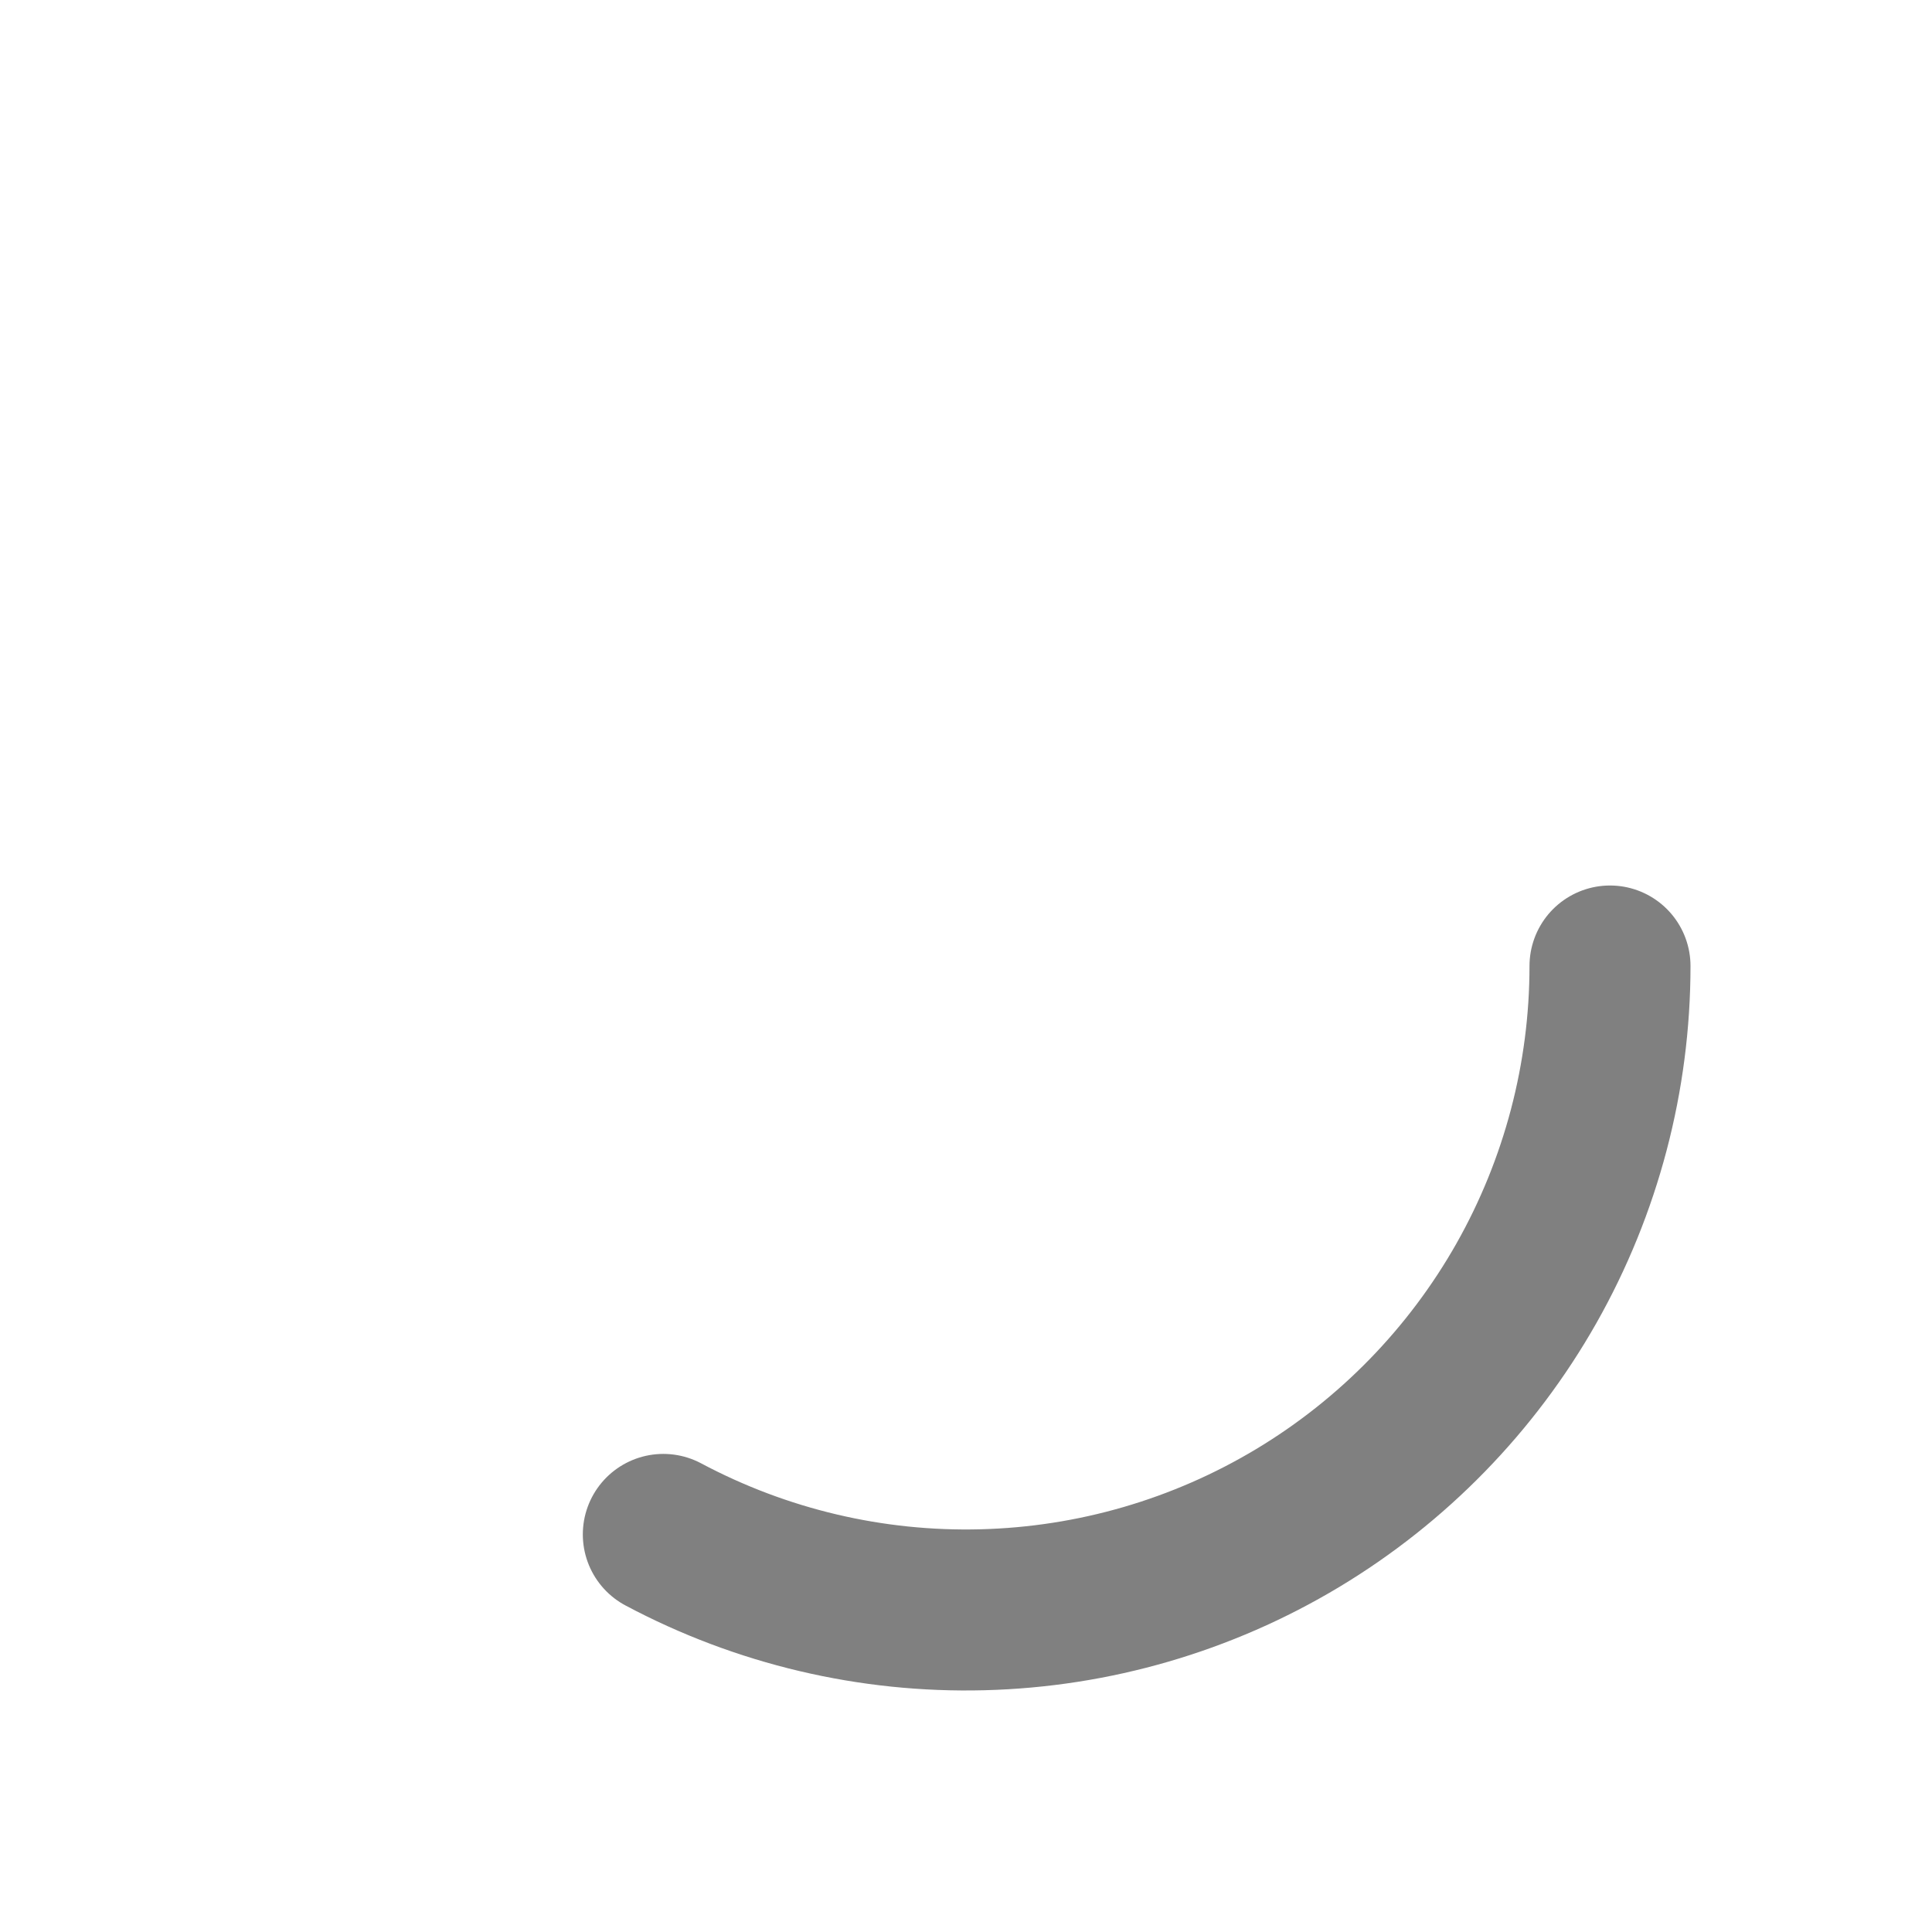
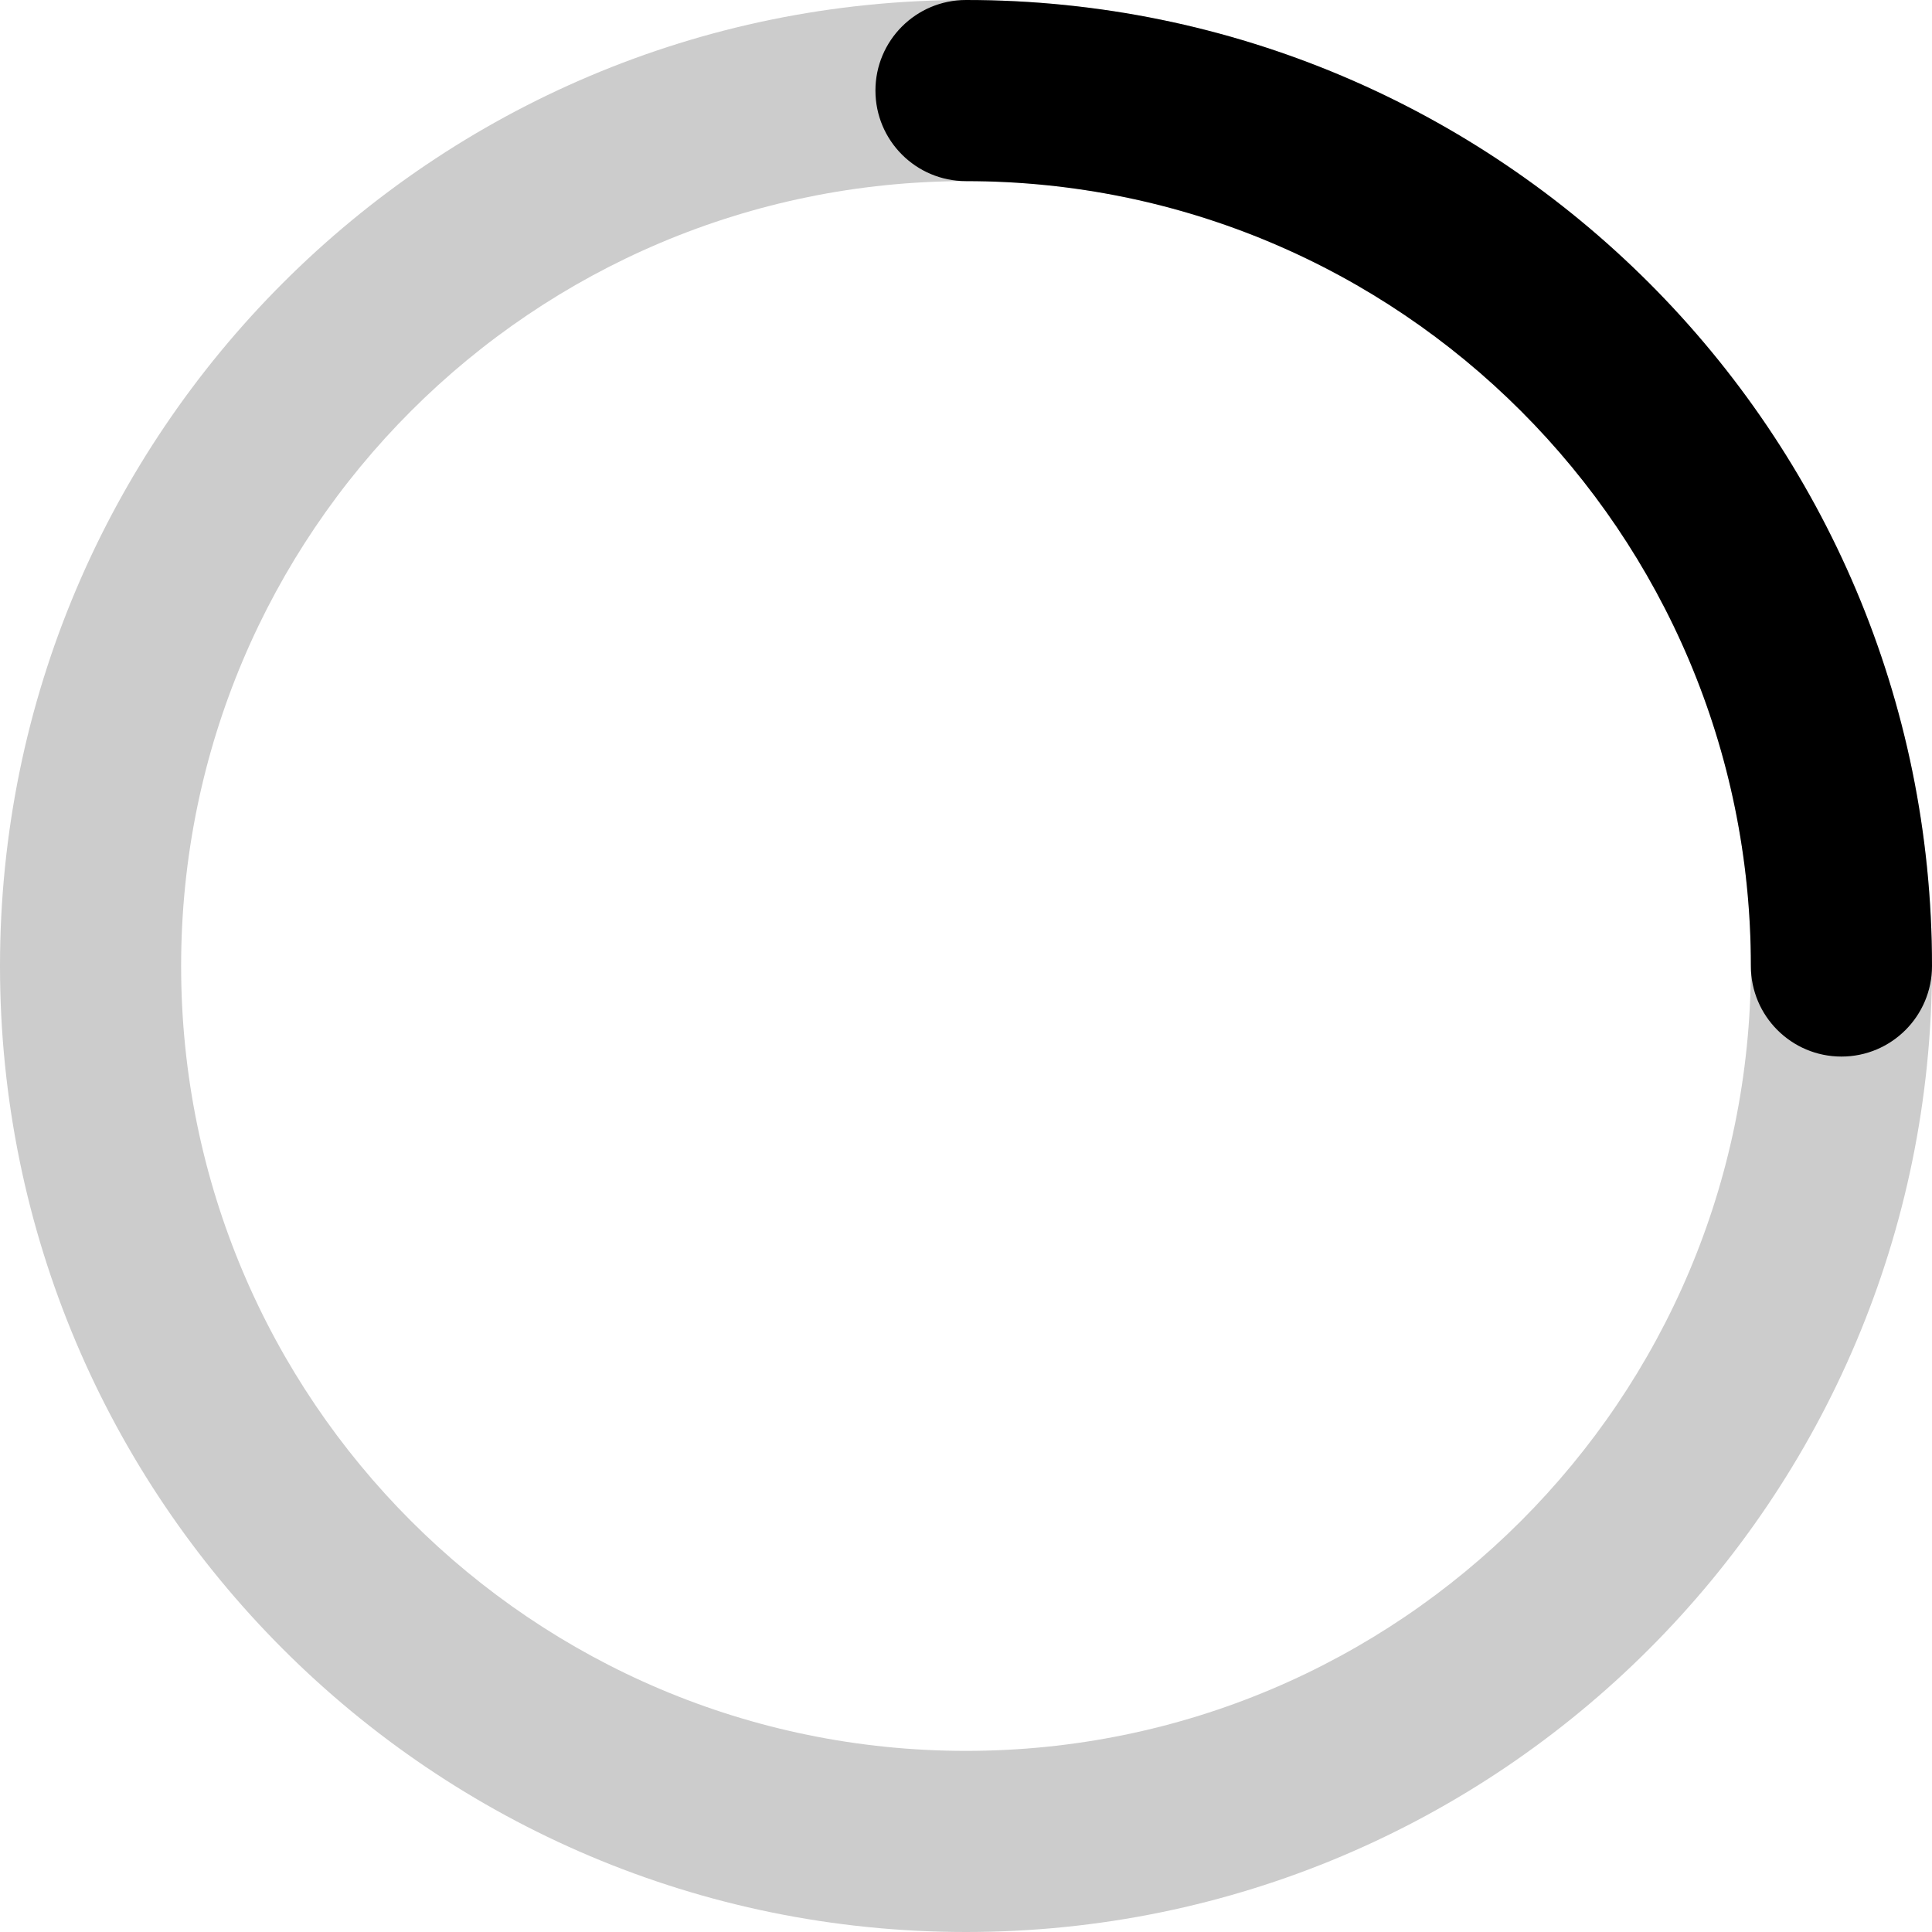
- <svg xmlns="http://www.w3.org/2000/svg" width="100px" height="100px" viewBox="0 0 24 24" fill="none">
-   <path d="M20 12C20 13.381 19.642 14.739 18.962 15.941C18.282 17.142 17.302 18.148 16.118 18.859C14.934 19.57 13.586 19.962 12.206 19.997C10.825 20.033 9.459 19.71 8.24 19.061" stroke="#808080" stroke-width="2" stroke-linecap="round" />
+ <svg xmlns="http://www.w3.org/2000/svg" width="800px" height="800px" viewBox="0 0 16 16" fill="none" class="hds-flight-icon--animation-loading">
+   <g fill="#000000" fill-rule="evenodd" clip-rule="evenodd">
+     <path d="M8 1.5a6.5 6.5 0 100 13 6.5 6.5 0 000-13zM0 8a8 8 0 1116 0A8 8 0 010 8z" opacity=".2" />
+     <path d="M7.25.75A.75.75 0 018 0a8 8 0 018 8 .75.75 0 01-1.5 0A6.5 6.5 0 008 1.5a.75.75 0 01-.75-.75z" />
+   </g>
</svg>
